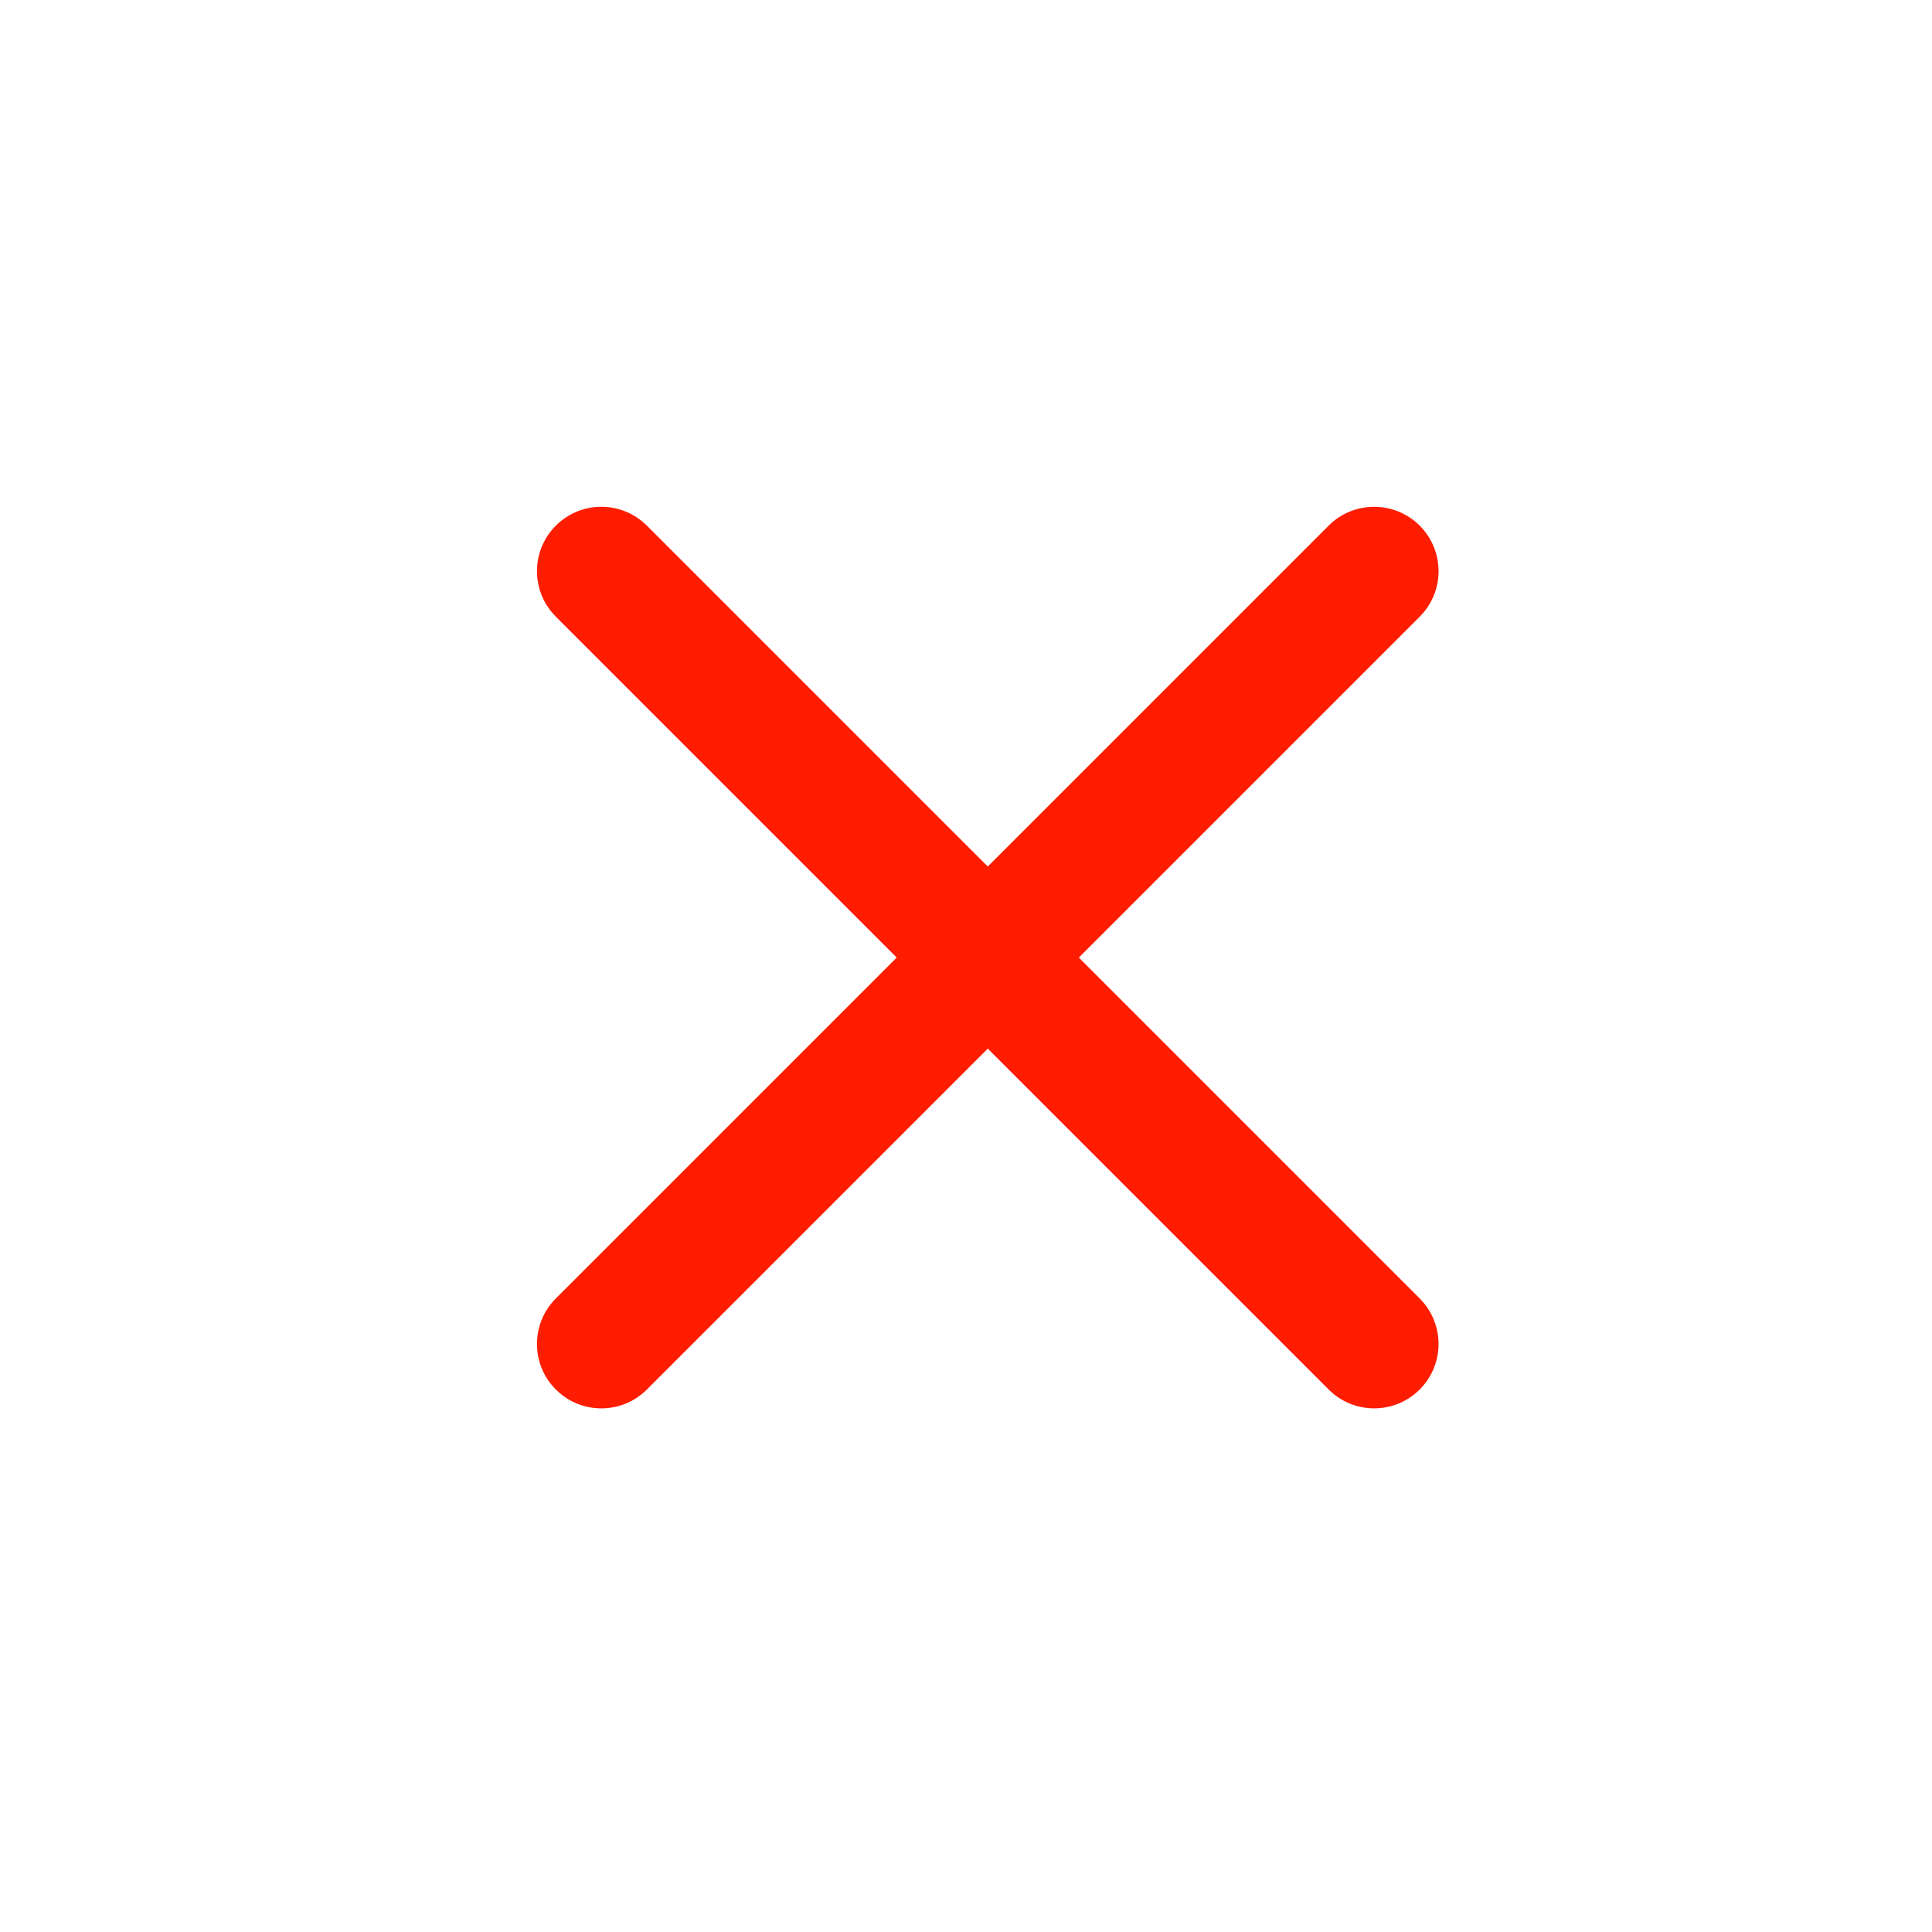
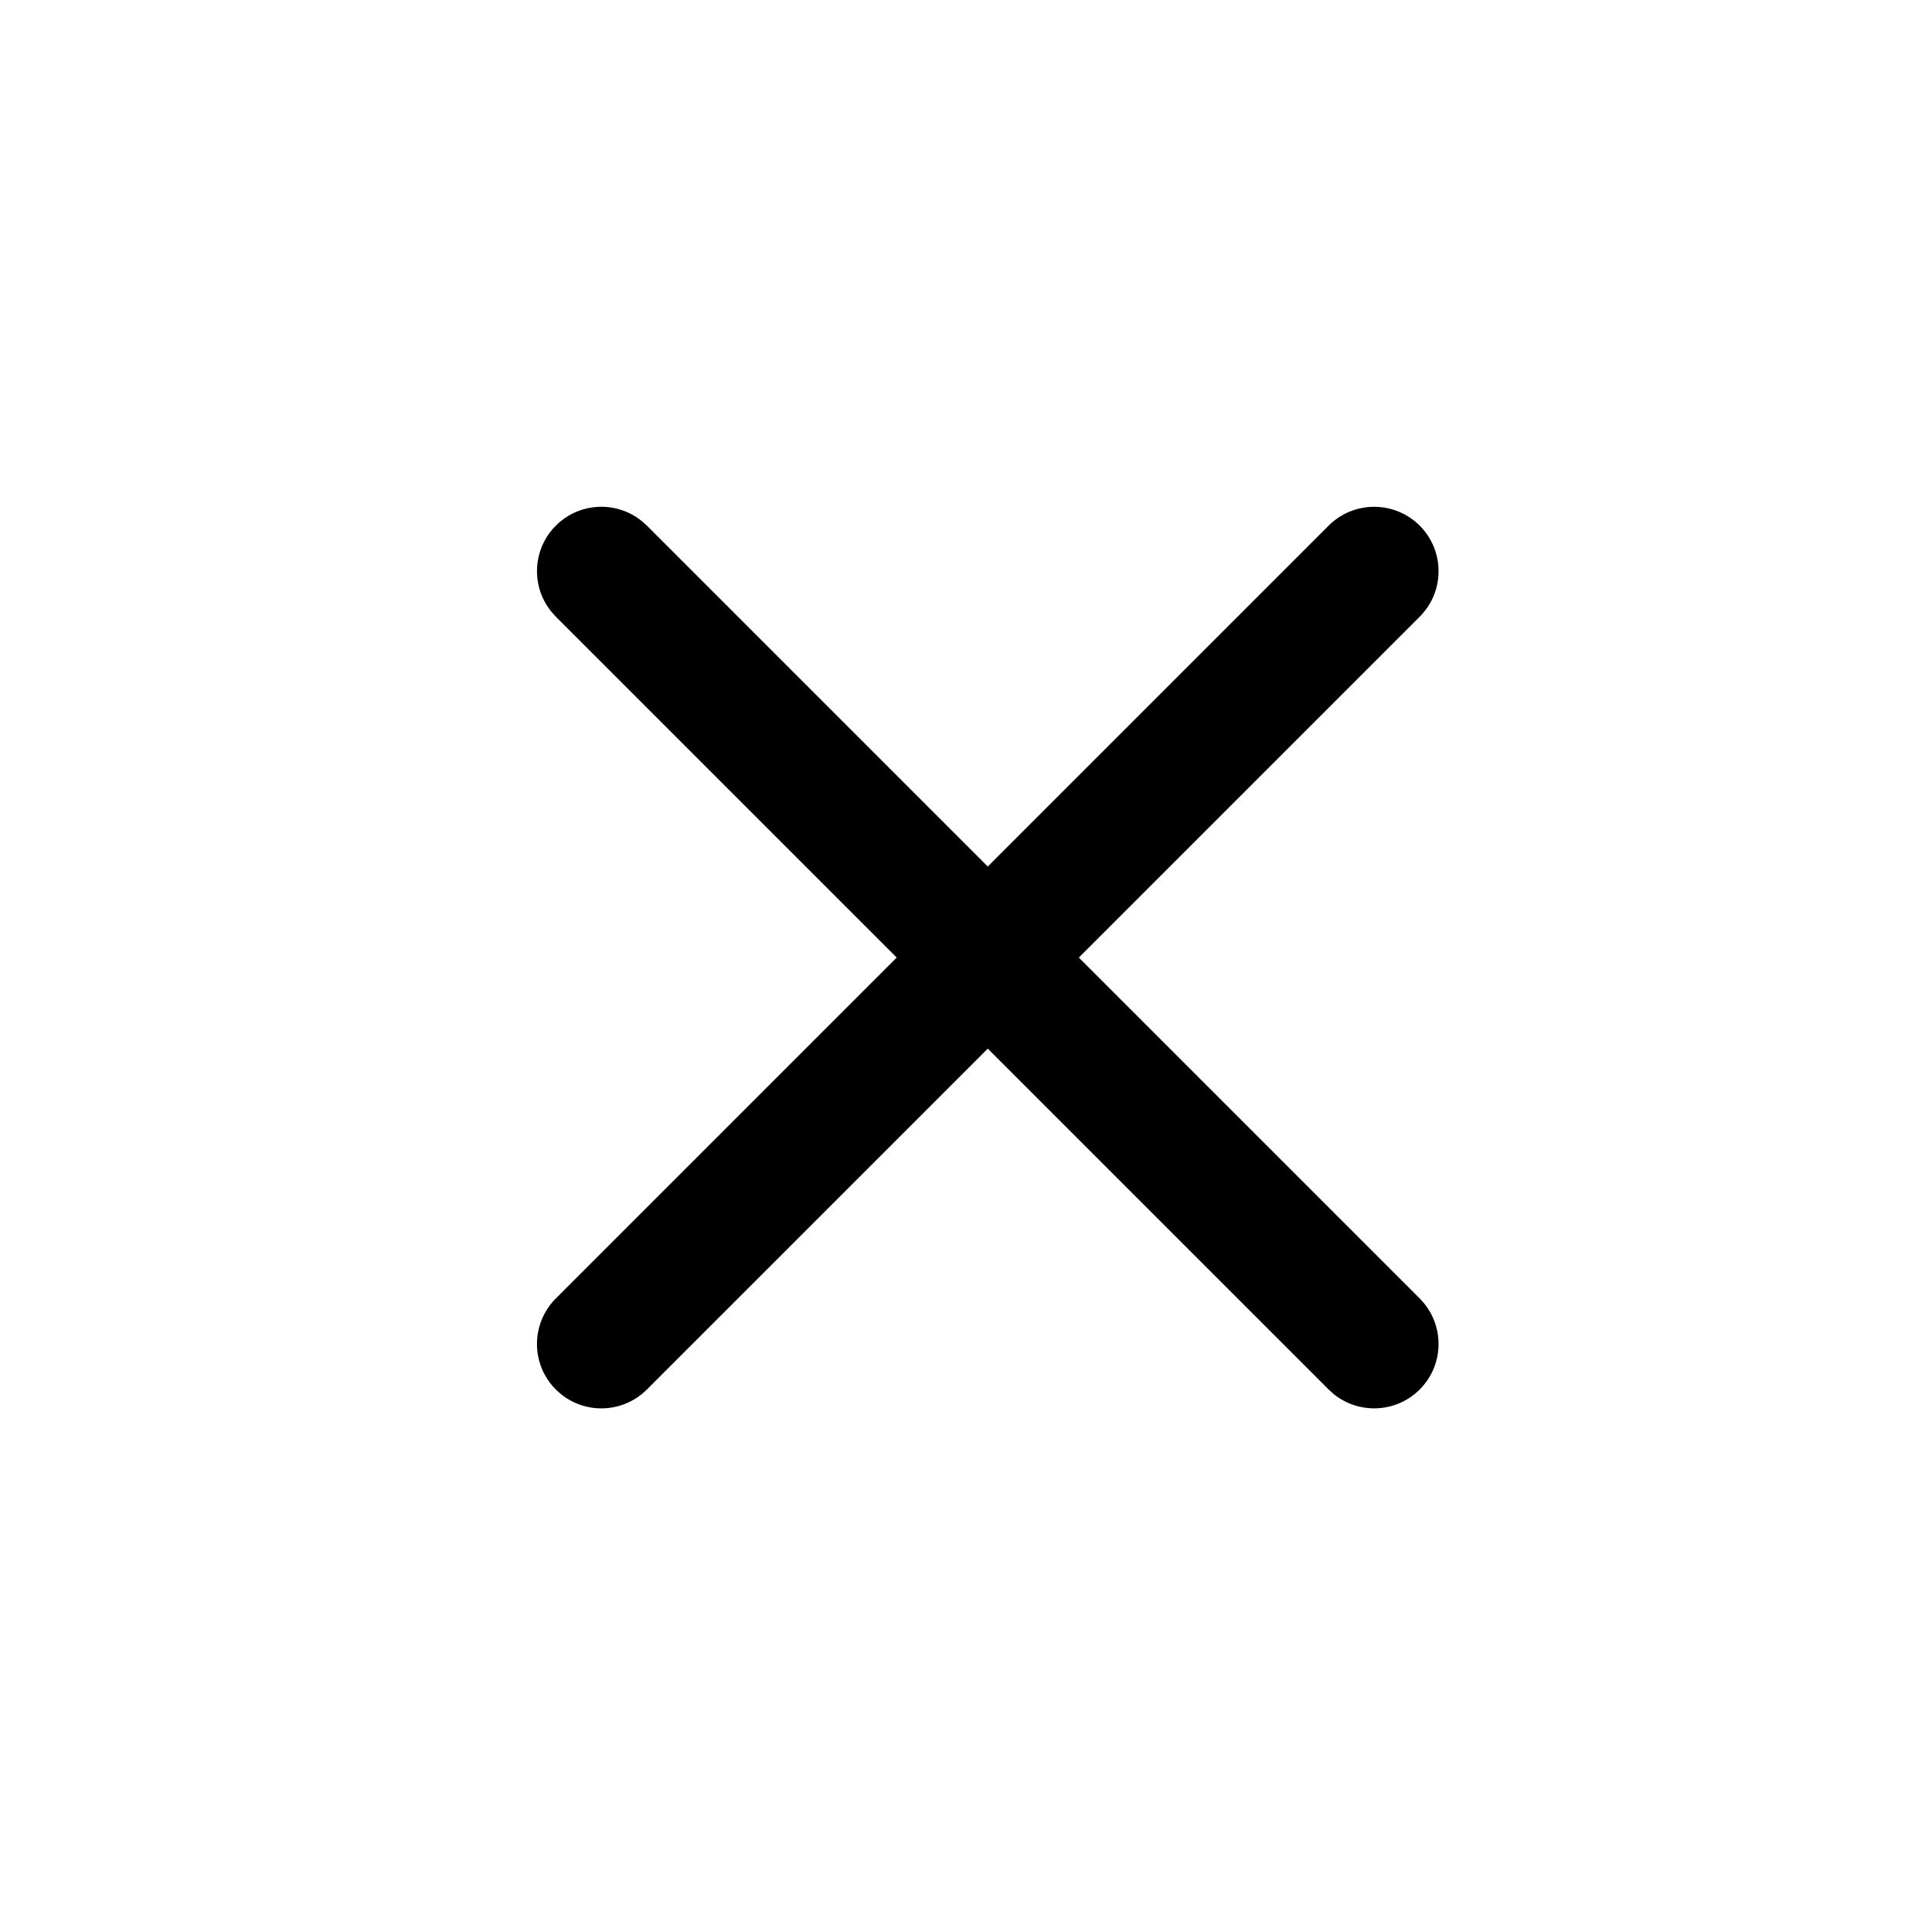
<svg xmlns="http://www.w3.org/2000/svg" width="30" height="30" viewBox="0 0 30 30" fill="currentColor">
-   <path d="M20.631 8.162C21.021 7.772 21.654 7.772 22.045 8.162C22.435 8.553 22.436 9.186 22.045 9.576L16.752 14.869L22.045 20.162L22.113 20.238C22.434 20.631 22.411 21.21 22.045 21.576C21.679 21.942 21.1 21.965 20.707 21.645L20.631 21.576L15.338 16.283L10.045 21.576C9.655 21.967 9.021 21.967 8.631 21.576C8.24 21.186 8.241 20.553 8.631 20.162L13.924 14.869L8.631 9.576L8.563 9.5C8.242 9.107 8.265 8.528 8.631 8.162C8.997 7.796 9.576 7.773 9.969 8.094L10.045 8.162L15.338 13.455L20.631 8.162Z" fill="#FE1D01" />
+   <path d="M20.631 8.162C21.021 7.772 21.654 7.772 22.045 8.162C22.435 8.553 22.436 9.186 22.045 9.576L16.752 14.869L22.045 20.162L22.113 20.238C22.434 20.631 22.411 21.21 22.045 21.576C21.679 21.942 21.1 21.965 20.707 21.645L20.631 21.576L15.338 16.283L10.045 21.576C9.655 21.967 9.021 21.967 8.631 21.576C8.24 21.186 8.241 20.553 8.631 20.162L13.924 14.869L8.631 9.576L8.563 9.5C8.242 9.107 8.265 8.528 8.631 8.162C8.997 7.796 9.576 7.773 9.969 8.094L10.045 8.162L15.338 13.455L20.631 8.162Z" fill="currentColor" />
</svg>
